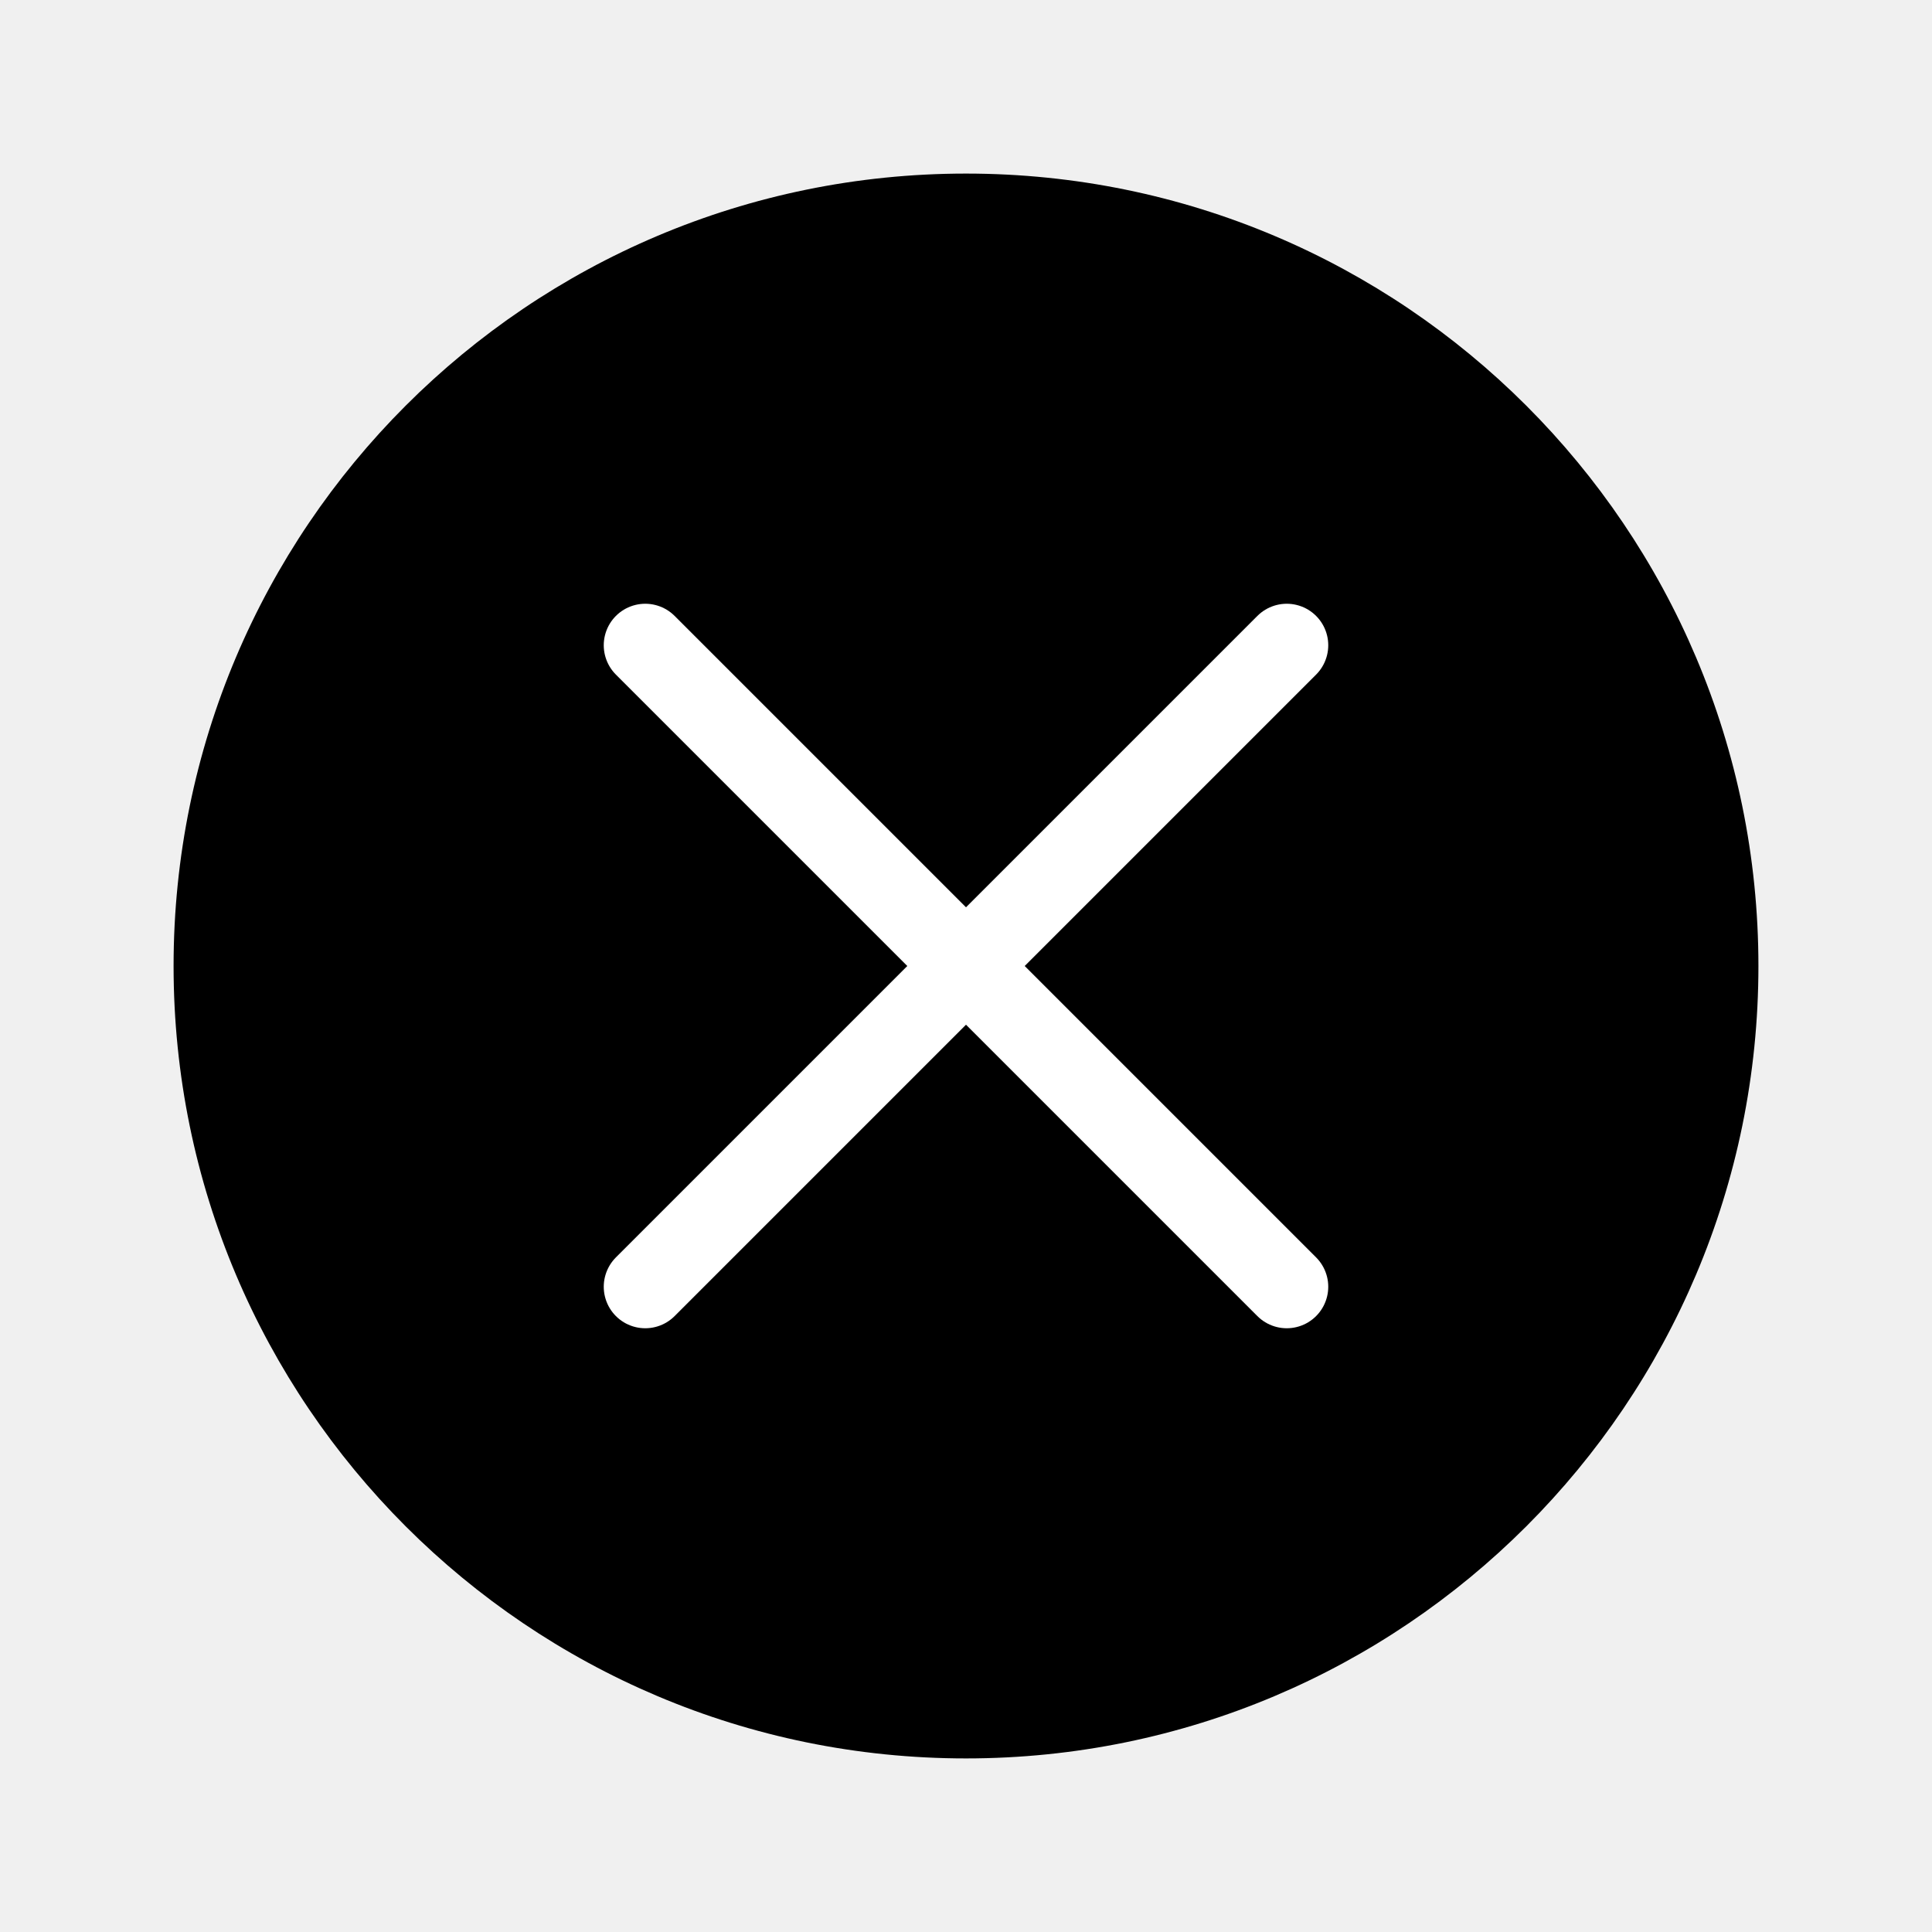
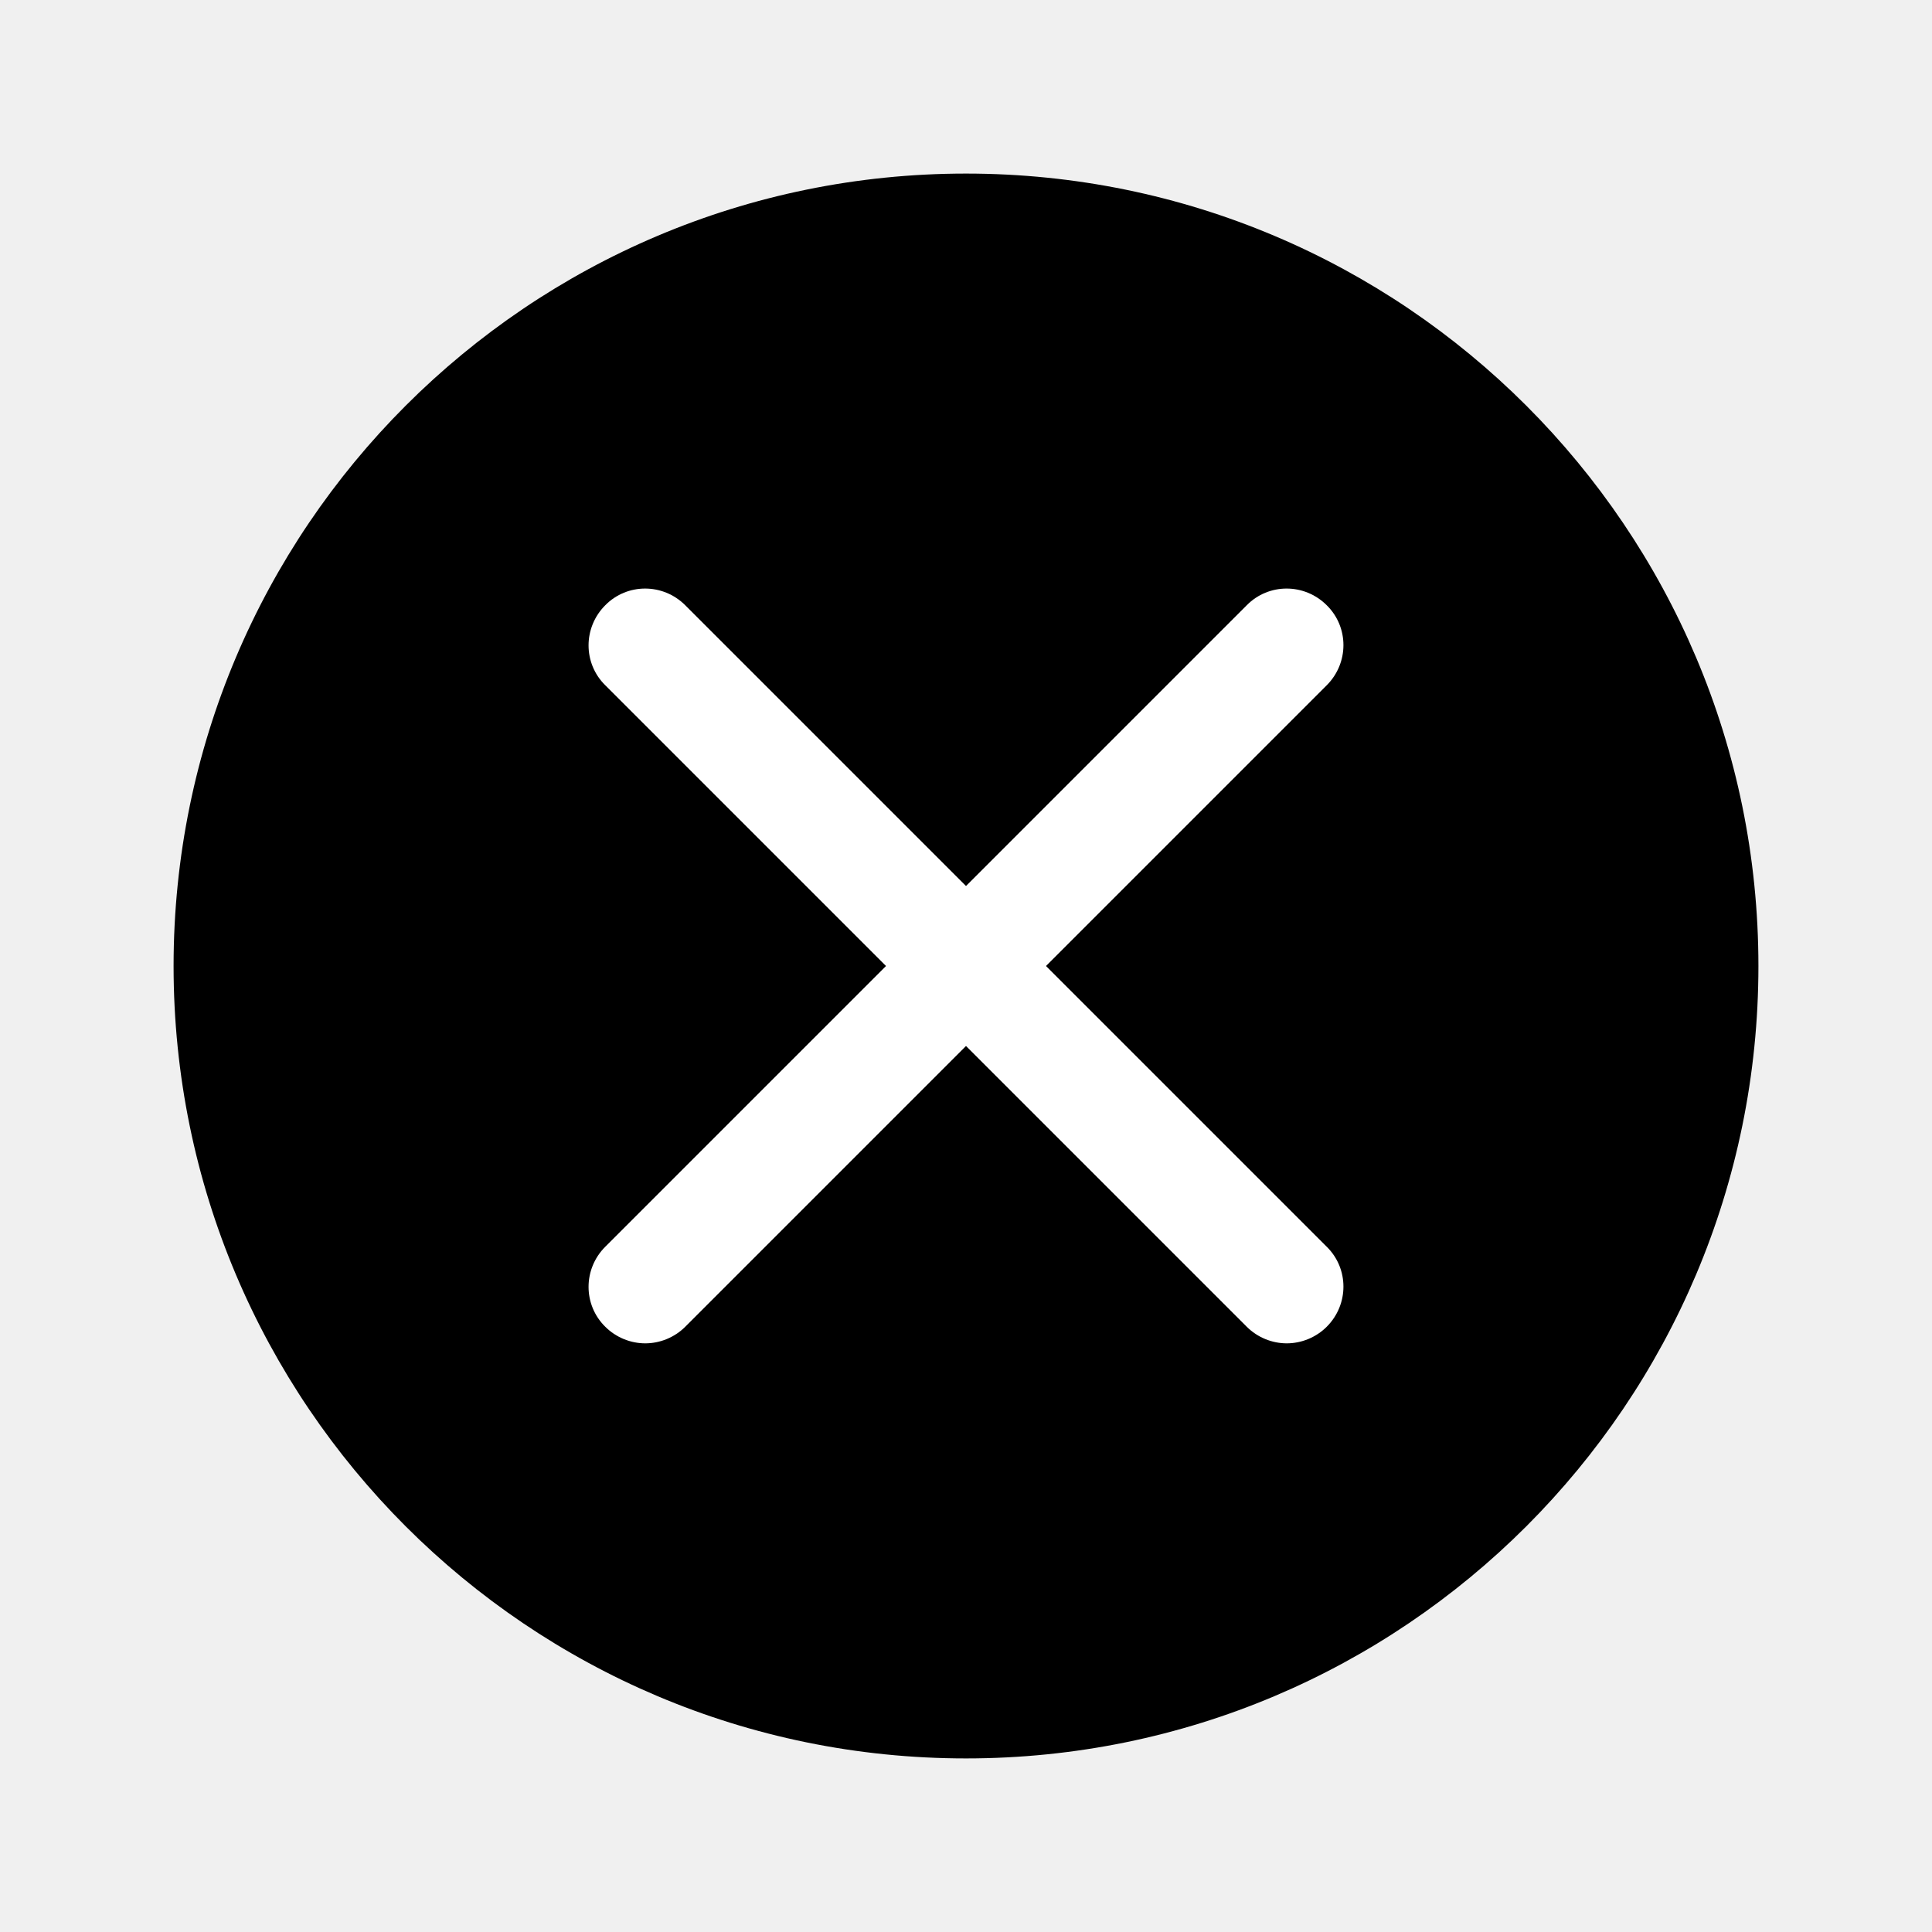
- <svg xmlns="http://www.w3.org/2000/svg" version="1.1" id="图层_9" x="0px" y="0px" viewBox="0 0 512 512" enable-background="new 0 0 512 512" xml:space="preserve">
+ <svg xmlns="http://www.w3.org/2000/svg" version="1.1" id="Layer_1" x="0px" y="0px" viewBox="0 0 512 512" style="enable-background:new 0 0 512 512;" xml:space="preserve">
+   <style type="text/css">
+ 	.st0{fill:#FFFFFF;}
+ </style>
  <circle cx="256" cy="256" r="210" />
-   <g>
-     <g>
-       <g>
-         <line fill="none" stroke="#FFFFFF" stroke-width="22" stroke-linecap="round" stroke-miterlimit="10" x1="341" y1="171" x2="171" y2="341" />
-       </g>
-     </g>
-     <g>
-       <g>
-         <line fill="none" stroke="#FFFFFF" stroke-width="22" stroke-linecap="round" stroke-miterlimit="10" x1="171" y1="171" x2="341" y2="341" />
-       </g>
-     </g>
-   </g>
+   <path class="st0" d="M277.2,256l74.4-74.4c5.9-5.9,5.9-15.4,0-21.2c-5.9-5.9-15.4-5.9-21.2,0L256,234.8l-74.4-74.4  c-5.9-5.9-15.4-5.9-21.2,0c-5.9,5.9-5.9,15.4,0,21.2l74.4,74.4l-74.4,74.4c-5.9,5.9-5.9,15.4,0,21.2c2.9,2.9,6.8,4.4,10.6,4.4  s7.7-1.5,10.6-4.4l74.4-74.4l74.4,74.4c2.9,2.9,6.8,4.4,10.6,4.4s7.7-1.5,10.6-4.4c5.9-5.9,5.9-15.4,0-21.2L277.2,256z" />
</svg>
